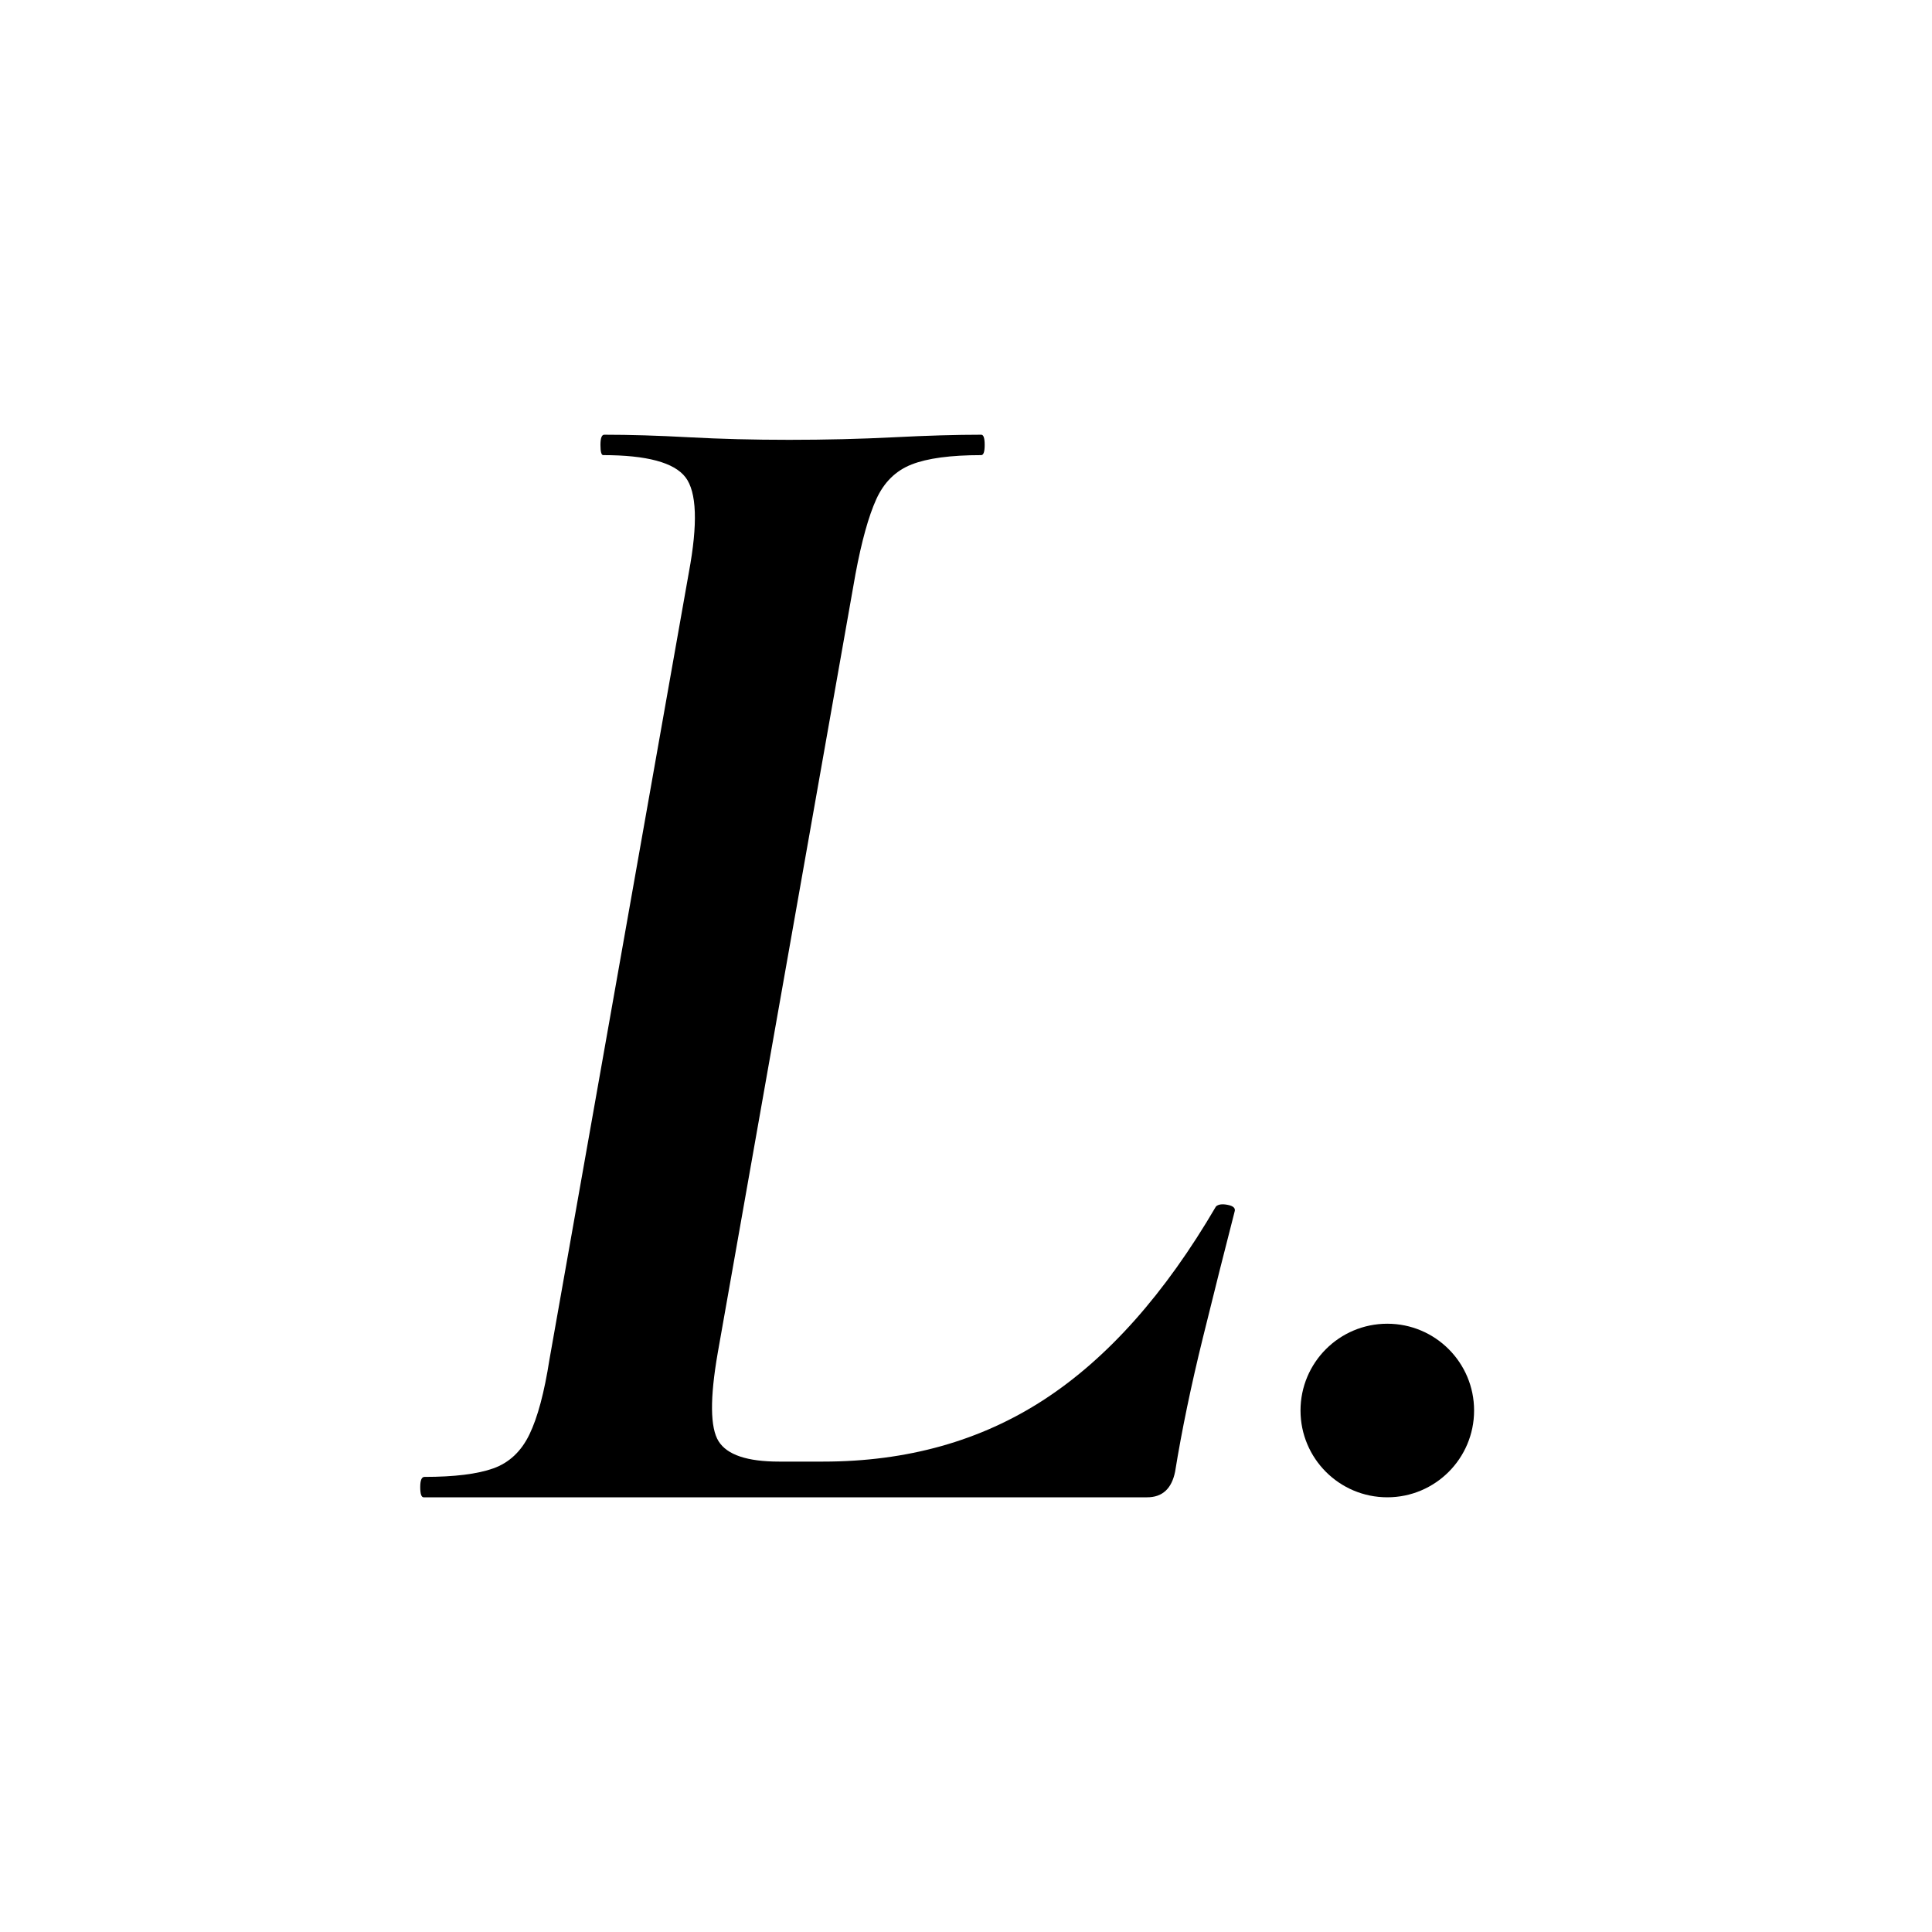
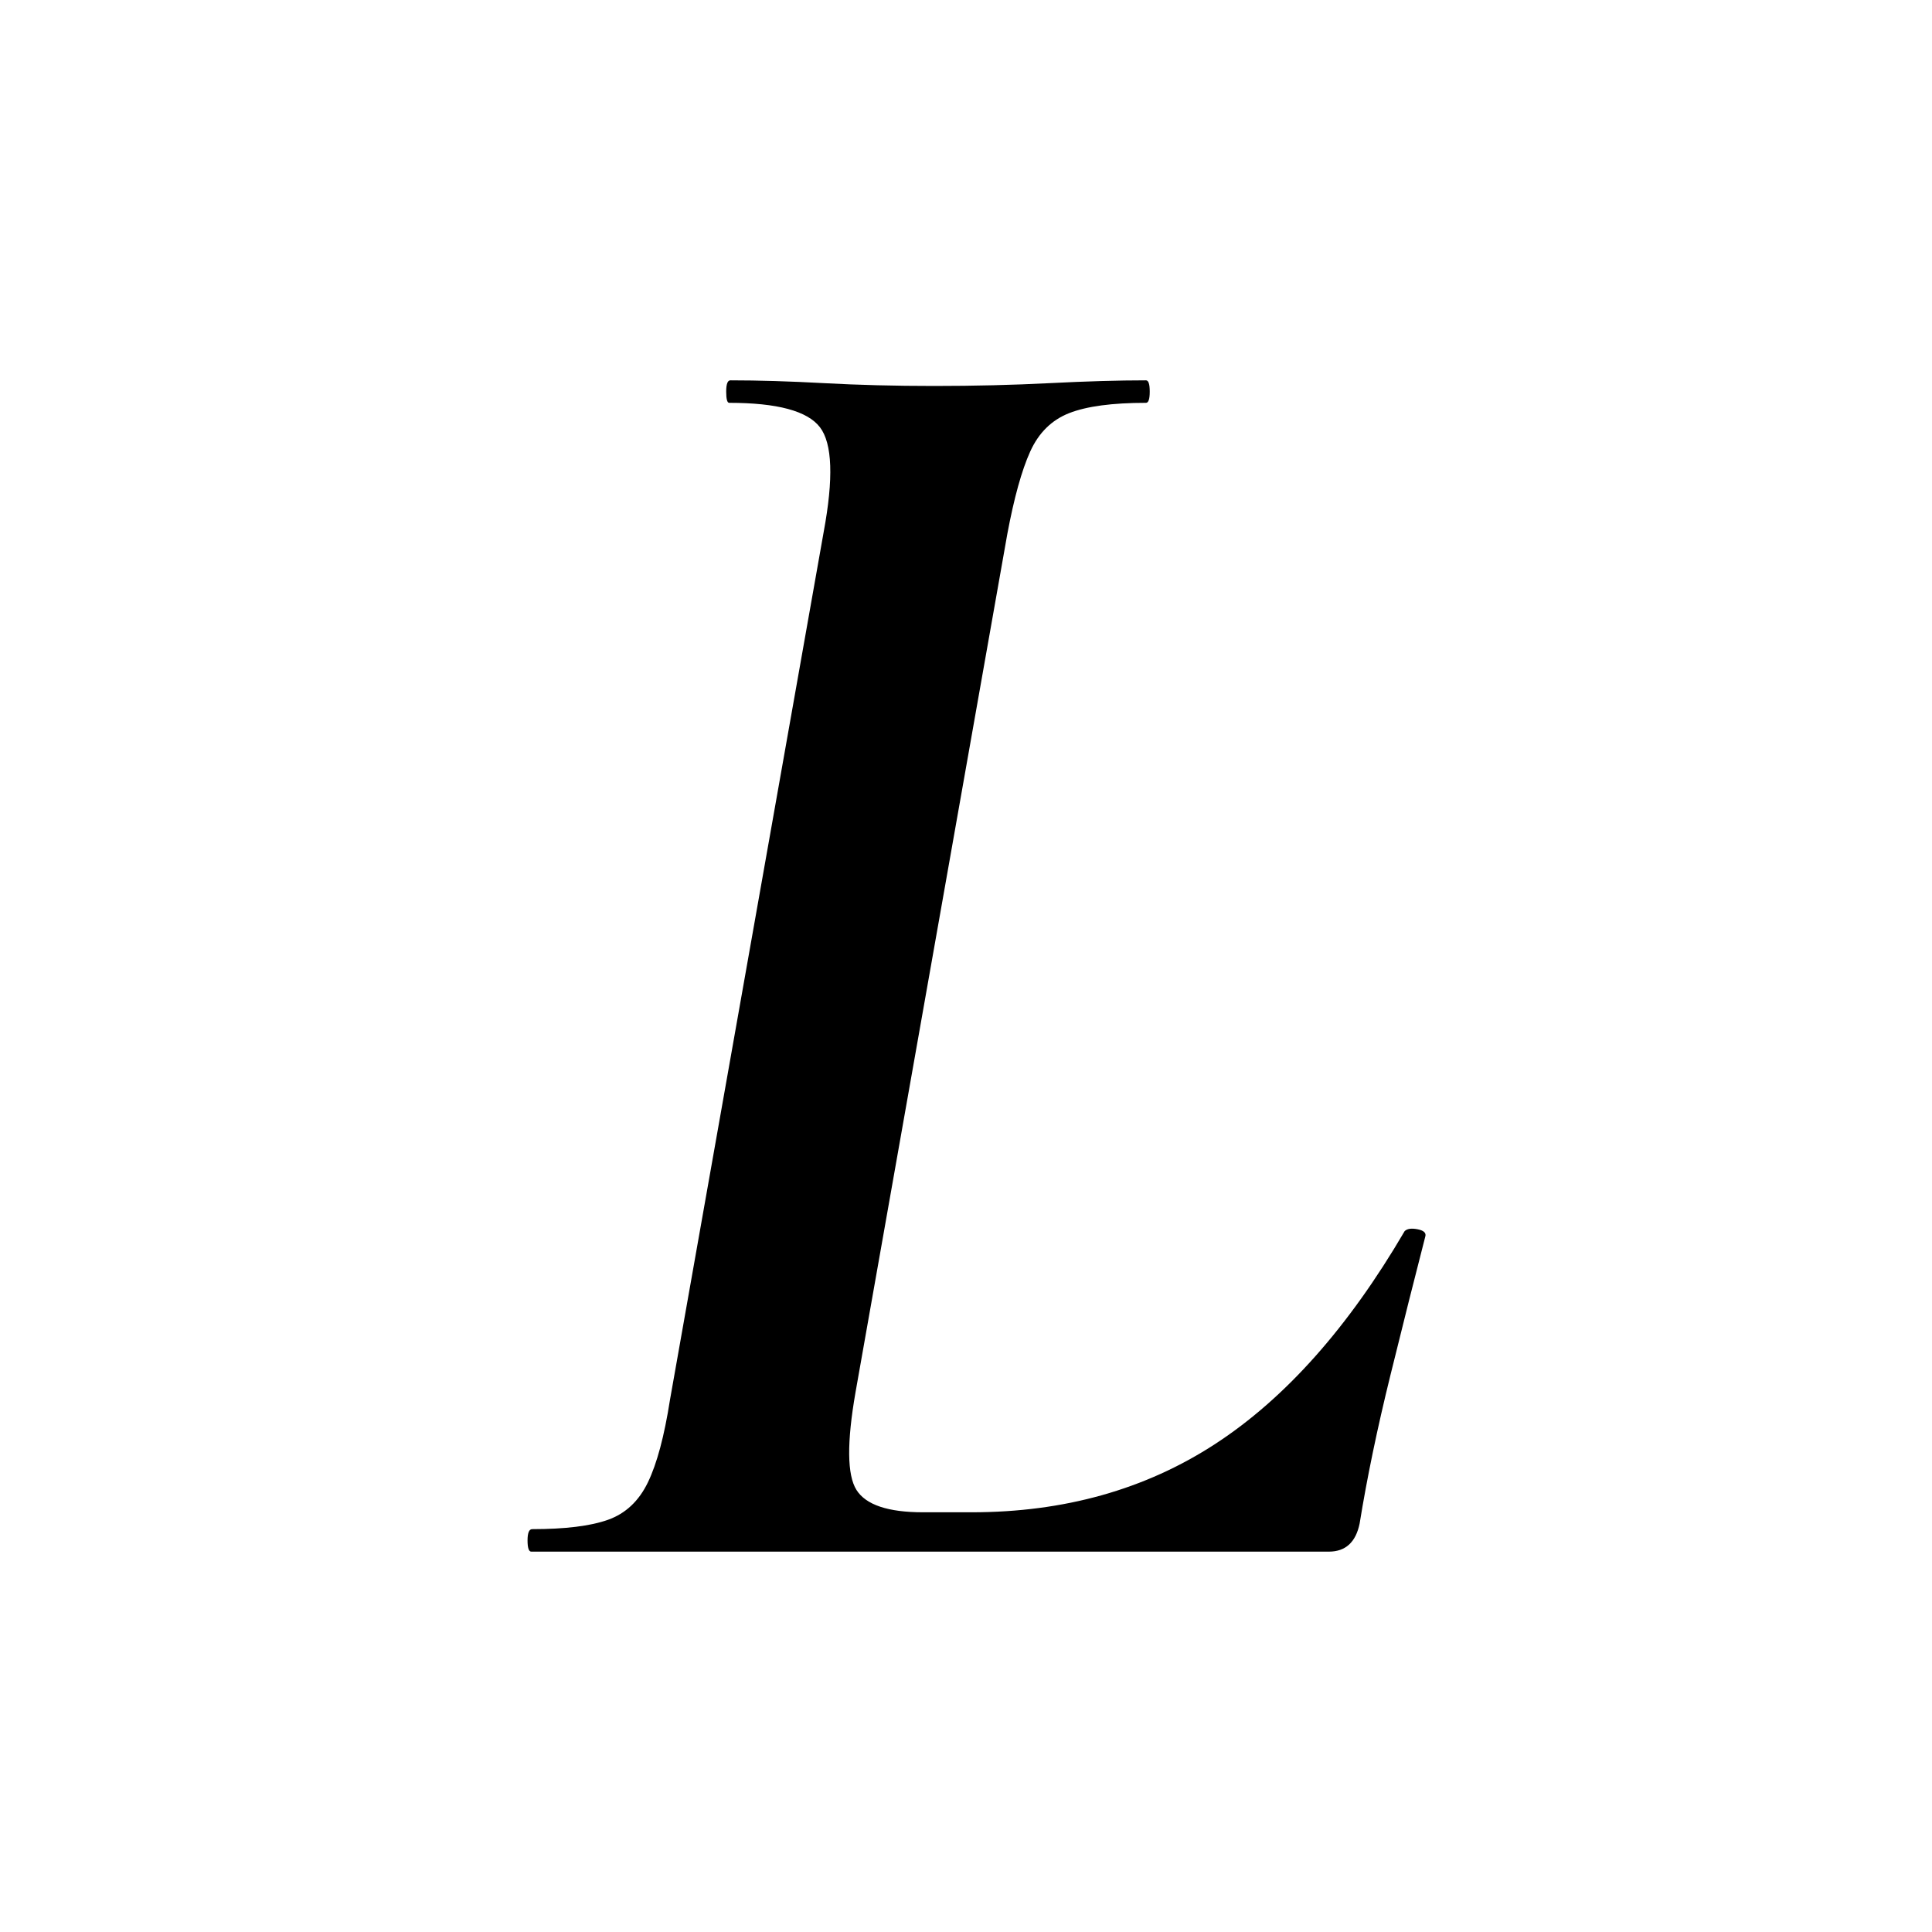
<svg xmlns="http://www.w3.org/2000/svg" width="1024" height="1024" viewBox="0 0 1024 1024">
  <g fill="#000000">
-     <path d="M14 0Q12 0 12.0 6.0Q12 12 14.478 12Q40.913 12 54.957 17.0Q69 22 76.238 37.0Q83.476 52 88 81L170 544Q178 587 168.0 600.0Q158 613 119.6 613Q118 613 118.0 619.0Q118 625 120.242 625Q142.667 625 170.136 623.5Q197.606 622 229 622Q261.183 622 290.591 623.5Q320 625 342 625Q344 625 344.0 619.0Q344 613 342 613Q315 613 301.0 607.5Q287 602 280.214 587.0Q273.429 572 268 543L187 85Q180 44.881 187.5 32.94Q195 21 223 21H249Q323 21 379.0 57.5Q435 94 480 171Q482 173 487.0 172.0Q492 171 491 168Q483 137 472.435 94.183Q461.87 51.365 456 15Q452.916 0 439.553 0Z" transform="translate(211.92 793.60) scale(0.9011 -0.9011)" />
-     <circle cx="735.3" cy="747.6" r="46" />
+     <path d="M14 0Q12 0 12.0 6.0Q12 12 14.478 12Q40.913 12 54.957 17.0Q69 22 76.238 37.0Q83.476 52 88 81L170 544Q178 587 168.0 600.0Q158 613 119.6 613Q118 613 118.0 619.0Q118 625 120.242 625Q142.667 625 170.136 623.5Q197.606 622 229 622Q261.183 622 290.591 623.5Q320 625 342 625Q344 625 344.0 619.0Q344 613 342 613Q315 613 301.0 607.5Q287 602 280.214 587.0Q273.429 572 268 543L187 85Q180 44.881 187.5 32.94Q195 21 223 21H249Q323 21 379.0 57.5Q435 94 480 171Q482 173 487.0 172.0Q492 171 491 168Q483 137 472.435 94.183Q461.87 51.365 456 15Q452.916 0 439.553 0Z" transform="translate(267.69 822.40) scale(0.9933 -0.9933)" />
  </g>
</svg>
